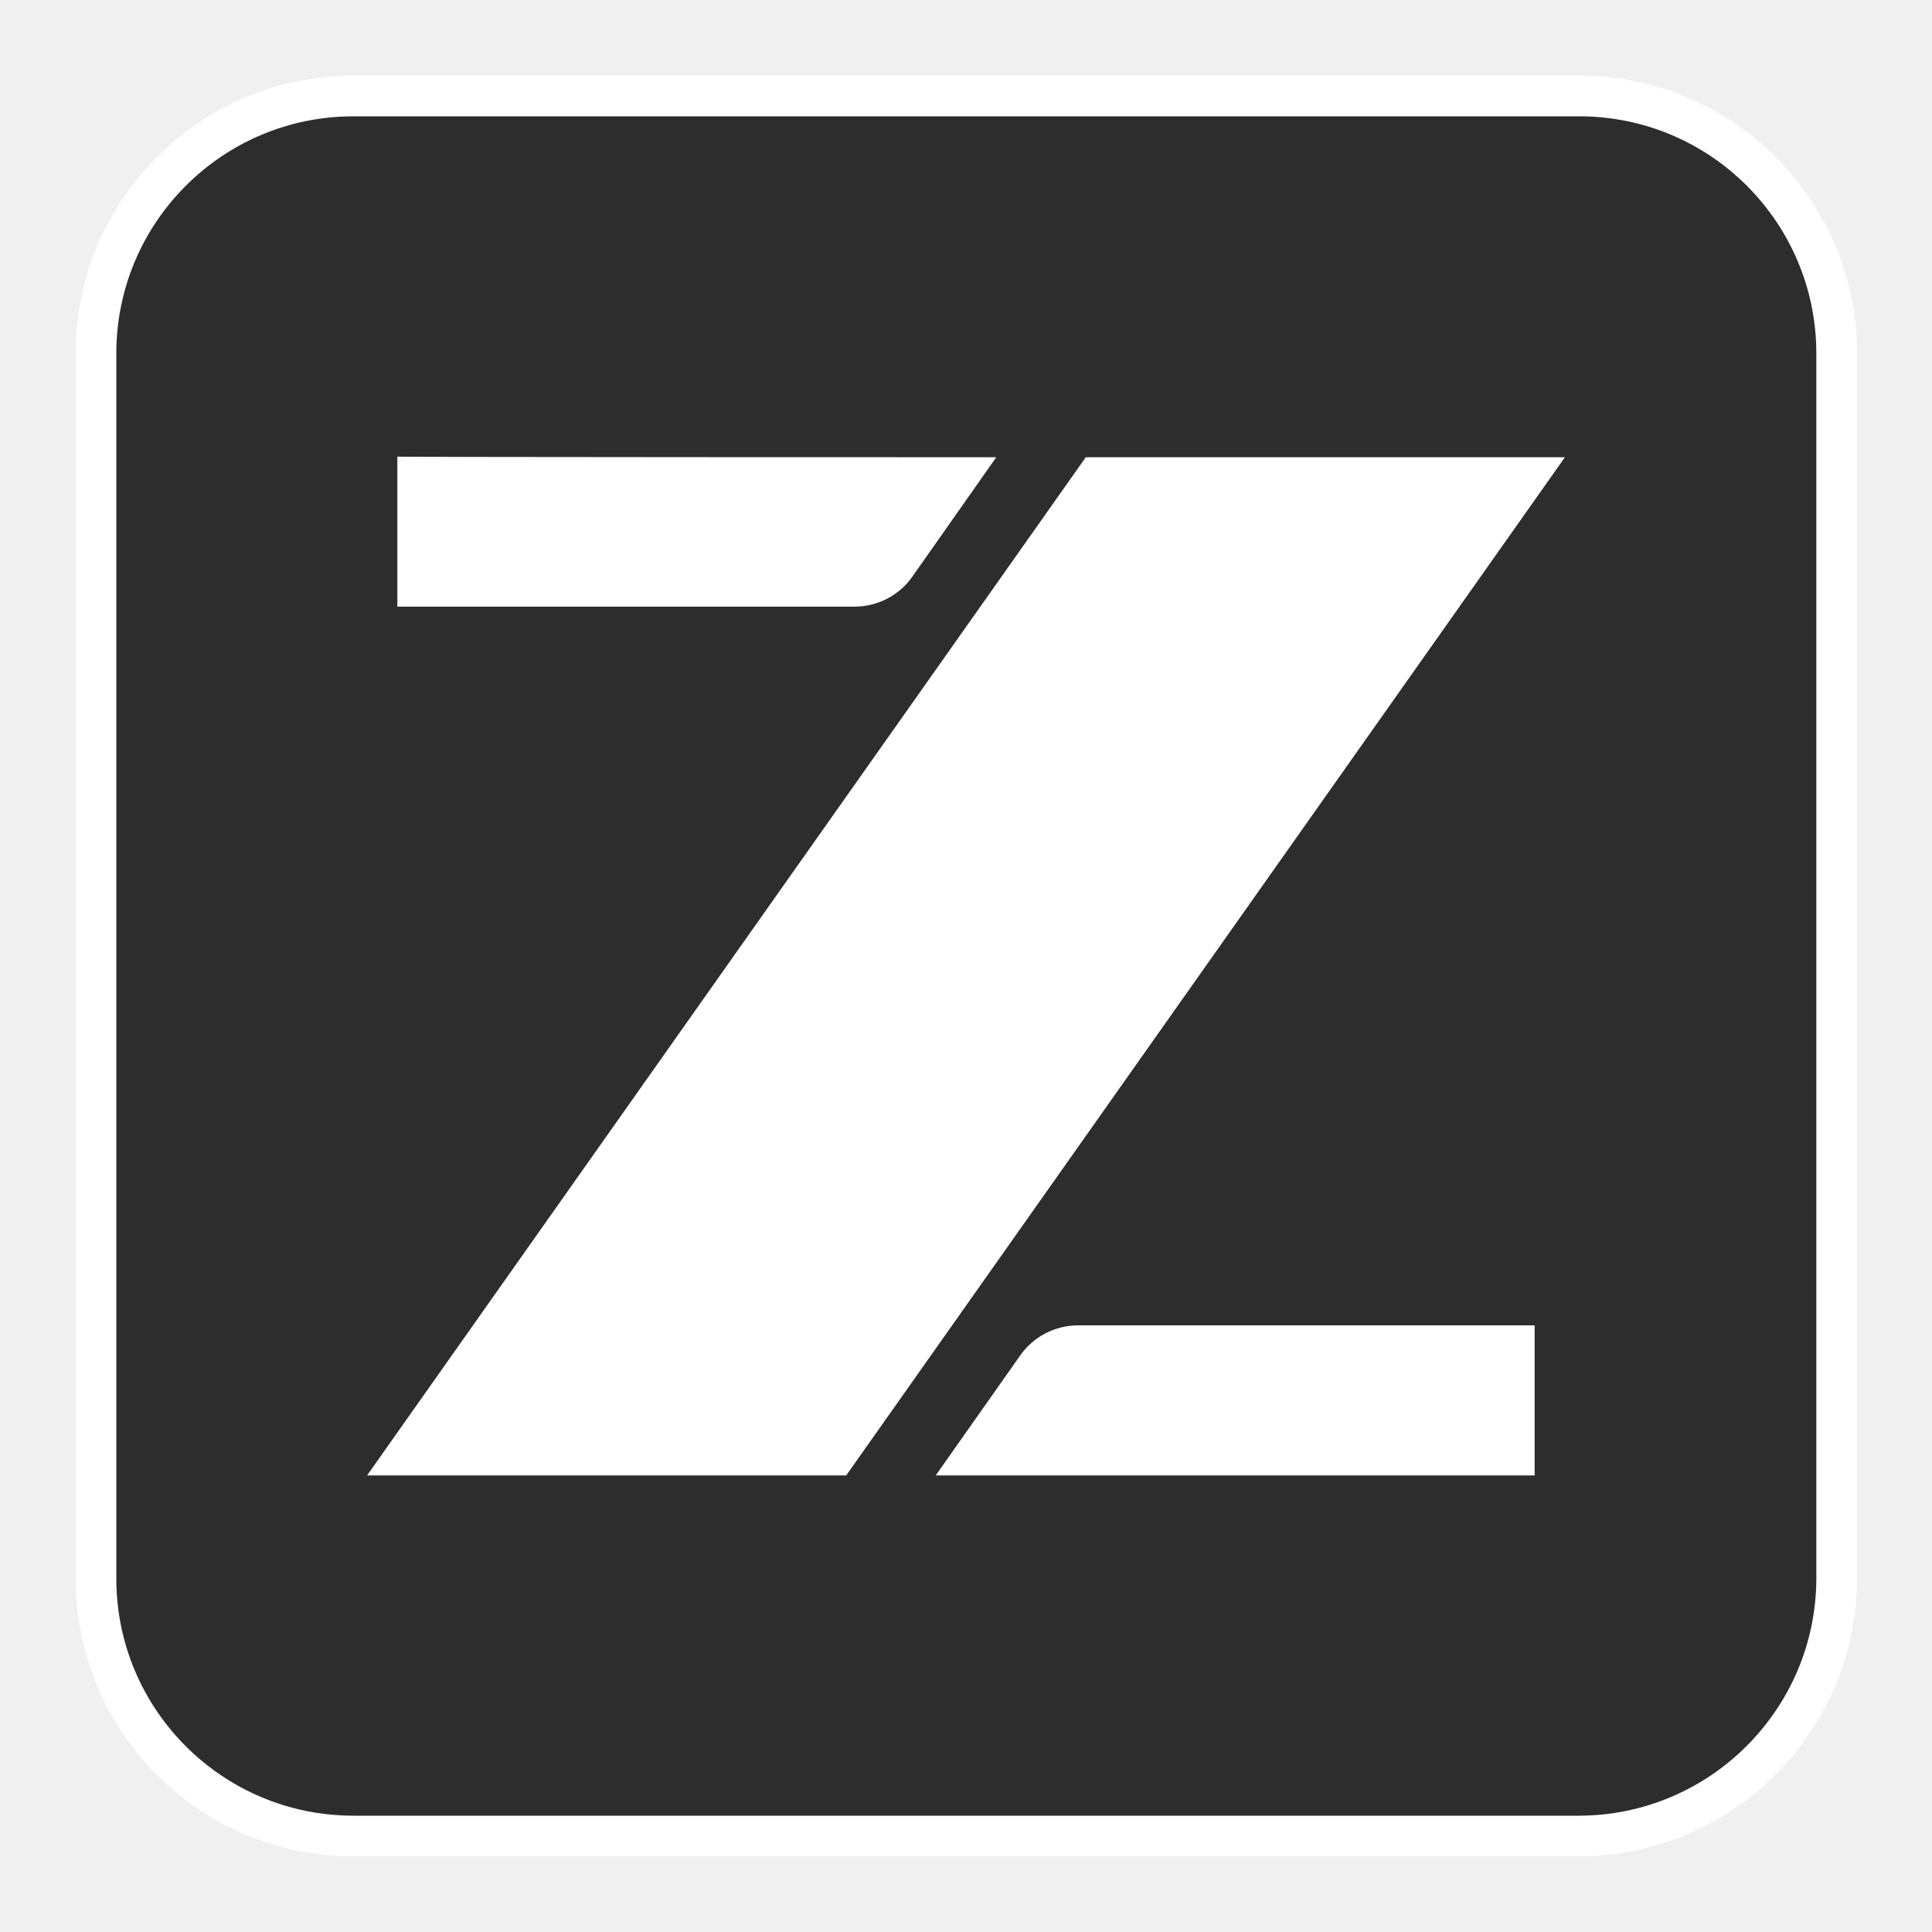
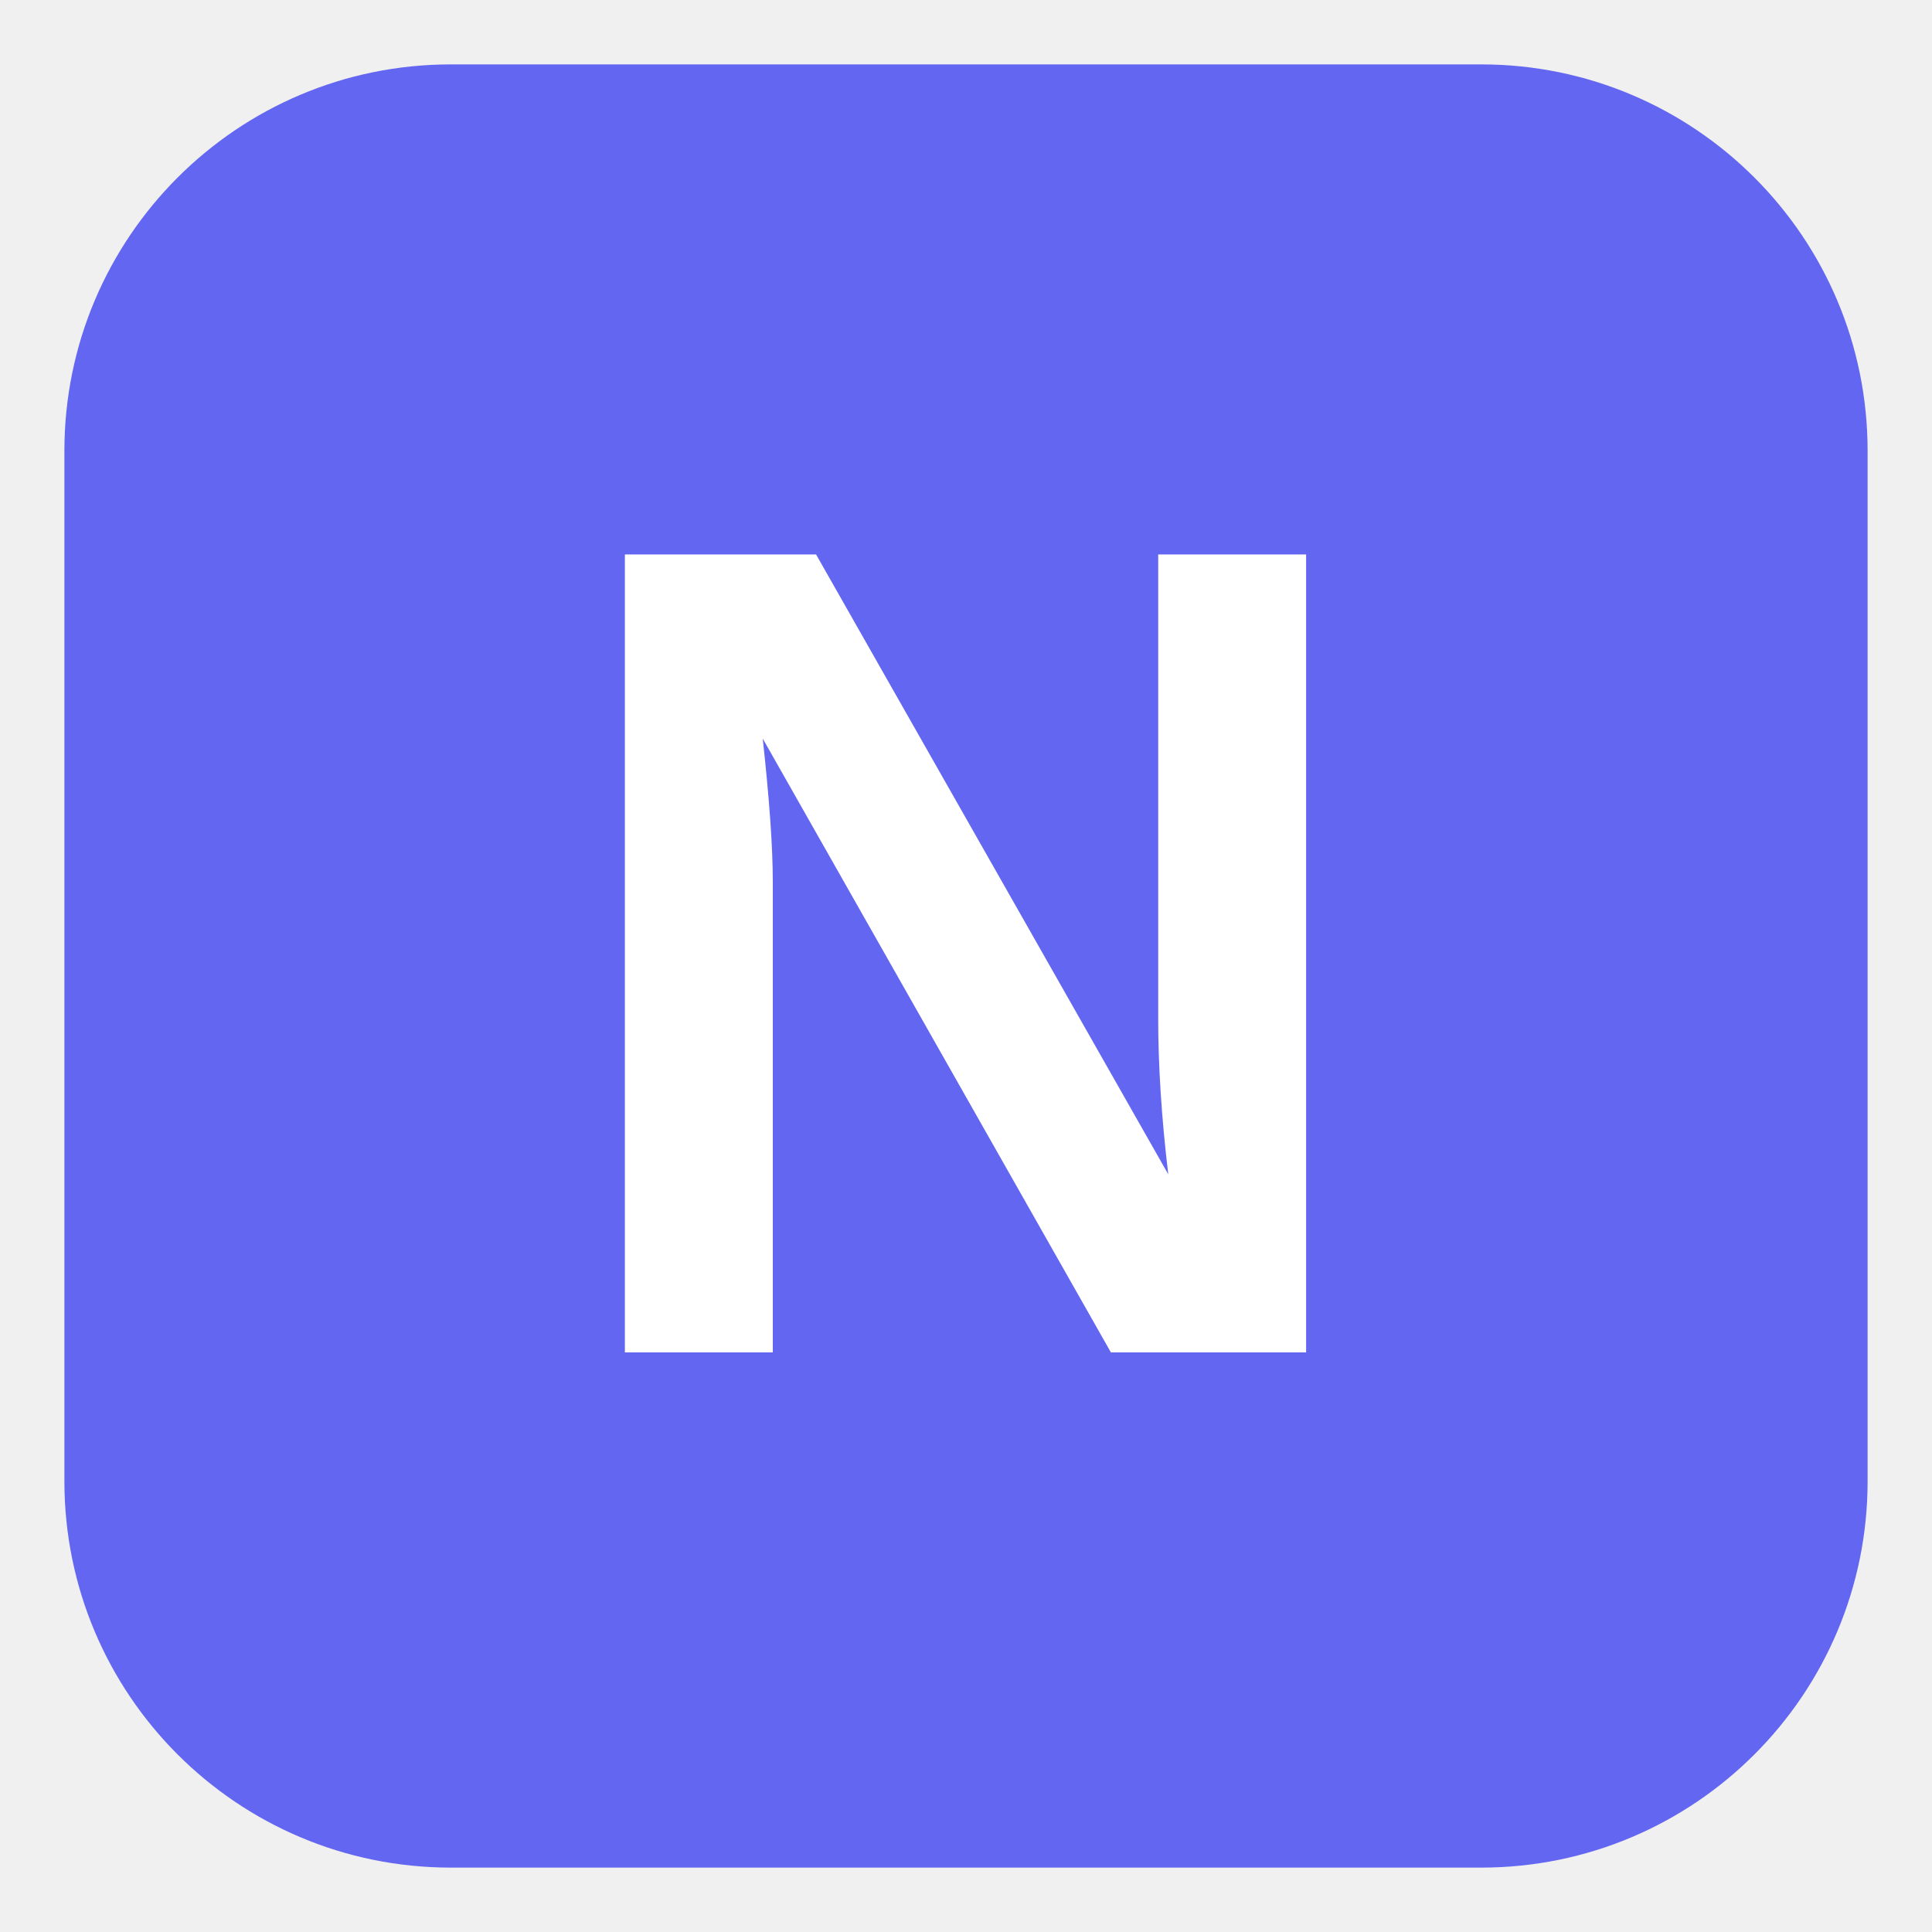
- <svg xmlns="http://www.w3.org/2000/svg" version="1.1" x="0px" y="0px" viewBox="0 0 30 30" style="enable-background:new 0 0 30 30;" xml:space="preserve">
+ <svg xmlns="http://www.w3.org/2000/svg" version="1.1" viewBox="0 0 30 30" style="enable-background:new 0 0 30 30;" xml:space="preserve">
  <defs>
    <style type="text/css">
-     .st194{fill:#2D2D2D;stroke:#FFFFFF;stroke-width:0.632;stroke-miterlimit:10;}
-     .st23{fill:#FFFFFF;}
- 
-     .z-breathe {
-       animation: breathe 2.5s ease-in-out infinite;
-     }
- 
-     @keyframes breathe {
-       0%, 100% { opacity: 0.7; }
-       50% { opacity: 1; }
-     }
-   </style>
+       .nox-bg { fill: none; }
+       .nox-letter { fill: #ffffff; font-family: Arial, sans-serif; font-weight: bold; font-size: 18px; }
+       .nox-breathe { animation: nox-breathe 2.5s ease-in-out infinite; }
+       @keyframes nox-breathe {
+         0%, 100% { opacity: 0.7; }
+         50% { opacity: 1; }
+       }
+     </style>
  </defs>
  <g>
-     <path class="st194" d="M24.51,28.51H5.49c-2.21,0-4-1.79-4-4V5.49c0-2.21,1.79-4,4-4h19.03c2.21,0,4,1.79,4,4v19.03     C28.51,26.72,26.72,28.51,24.51,28.51z" />
-     <g class="z-breathe">
-       <path class="st23" d="M15.47,7.1l-1.3,1.85c-0.2,0.29-0.54,0.47-0.9,0.47h-7.1V7.09C6.16,7.1,15.47,7.1,15.47,7.1z" />
-       <polygon class="st23" points="24.3,7.1 13.14,22.91 5.7,22.91 16.86,7.1" />
-       <path class="st23" d="M14.53,22.91l1.31-1.86c0.2-0.29,0.54-0.47,0.9-0.47h7.09v2.33H14.53z" />
+     <rect x="1" y="1" width="28" height="28" rx="6" fill="#6366f1" />
+     <g class="nox-breathe">
+       <text x="15" y="21" text-anchor="middle" class="nox-letter">N</text>
    </g>
  </g>
</svg>
